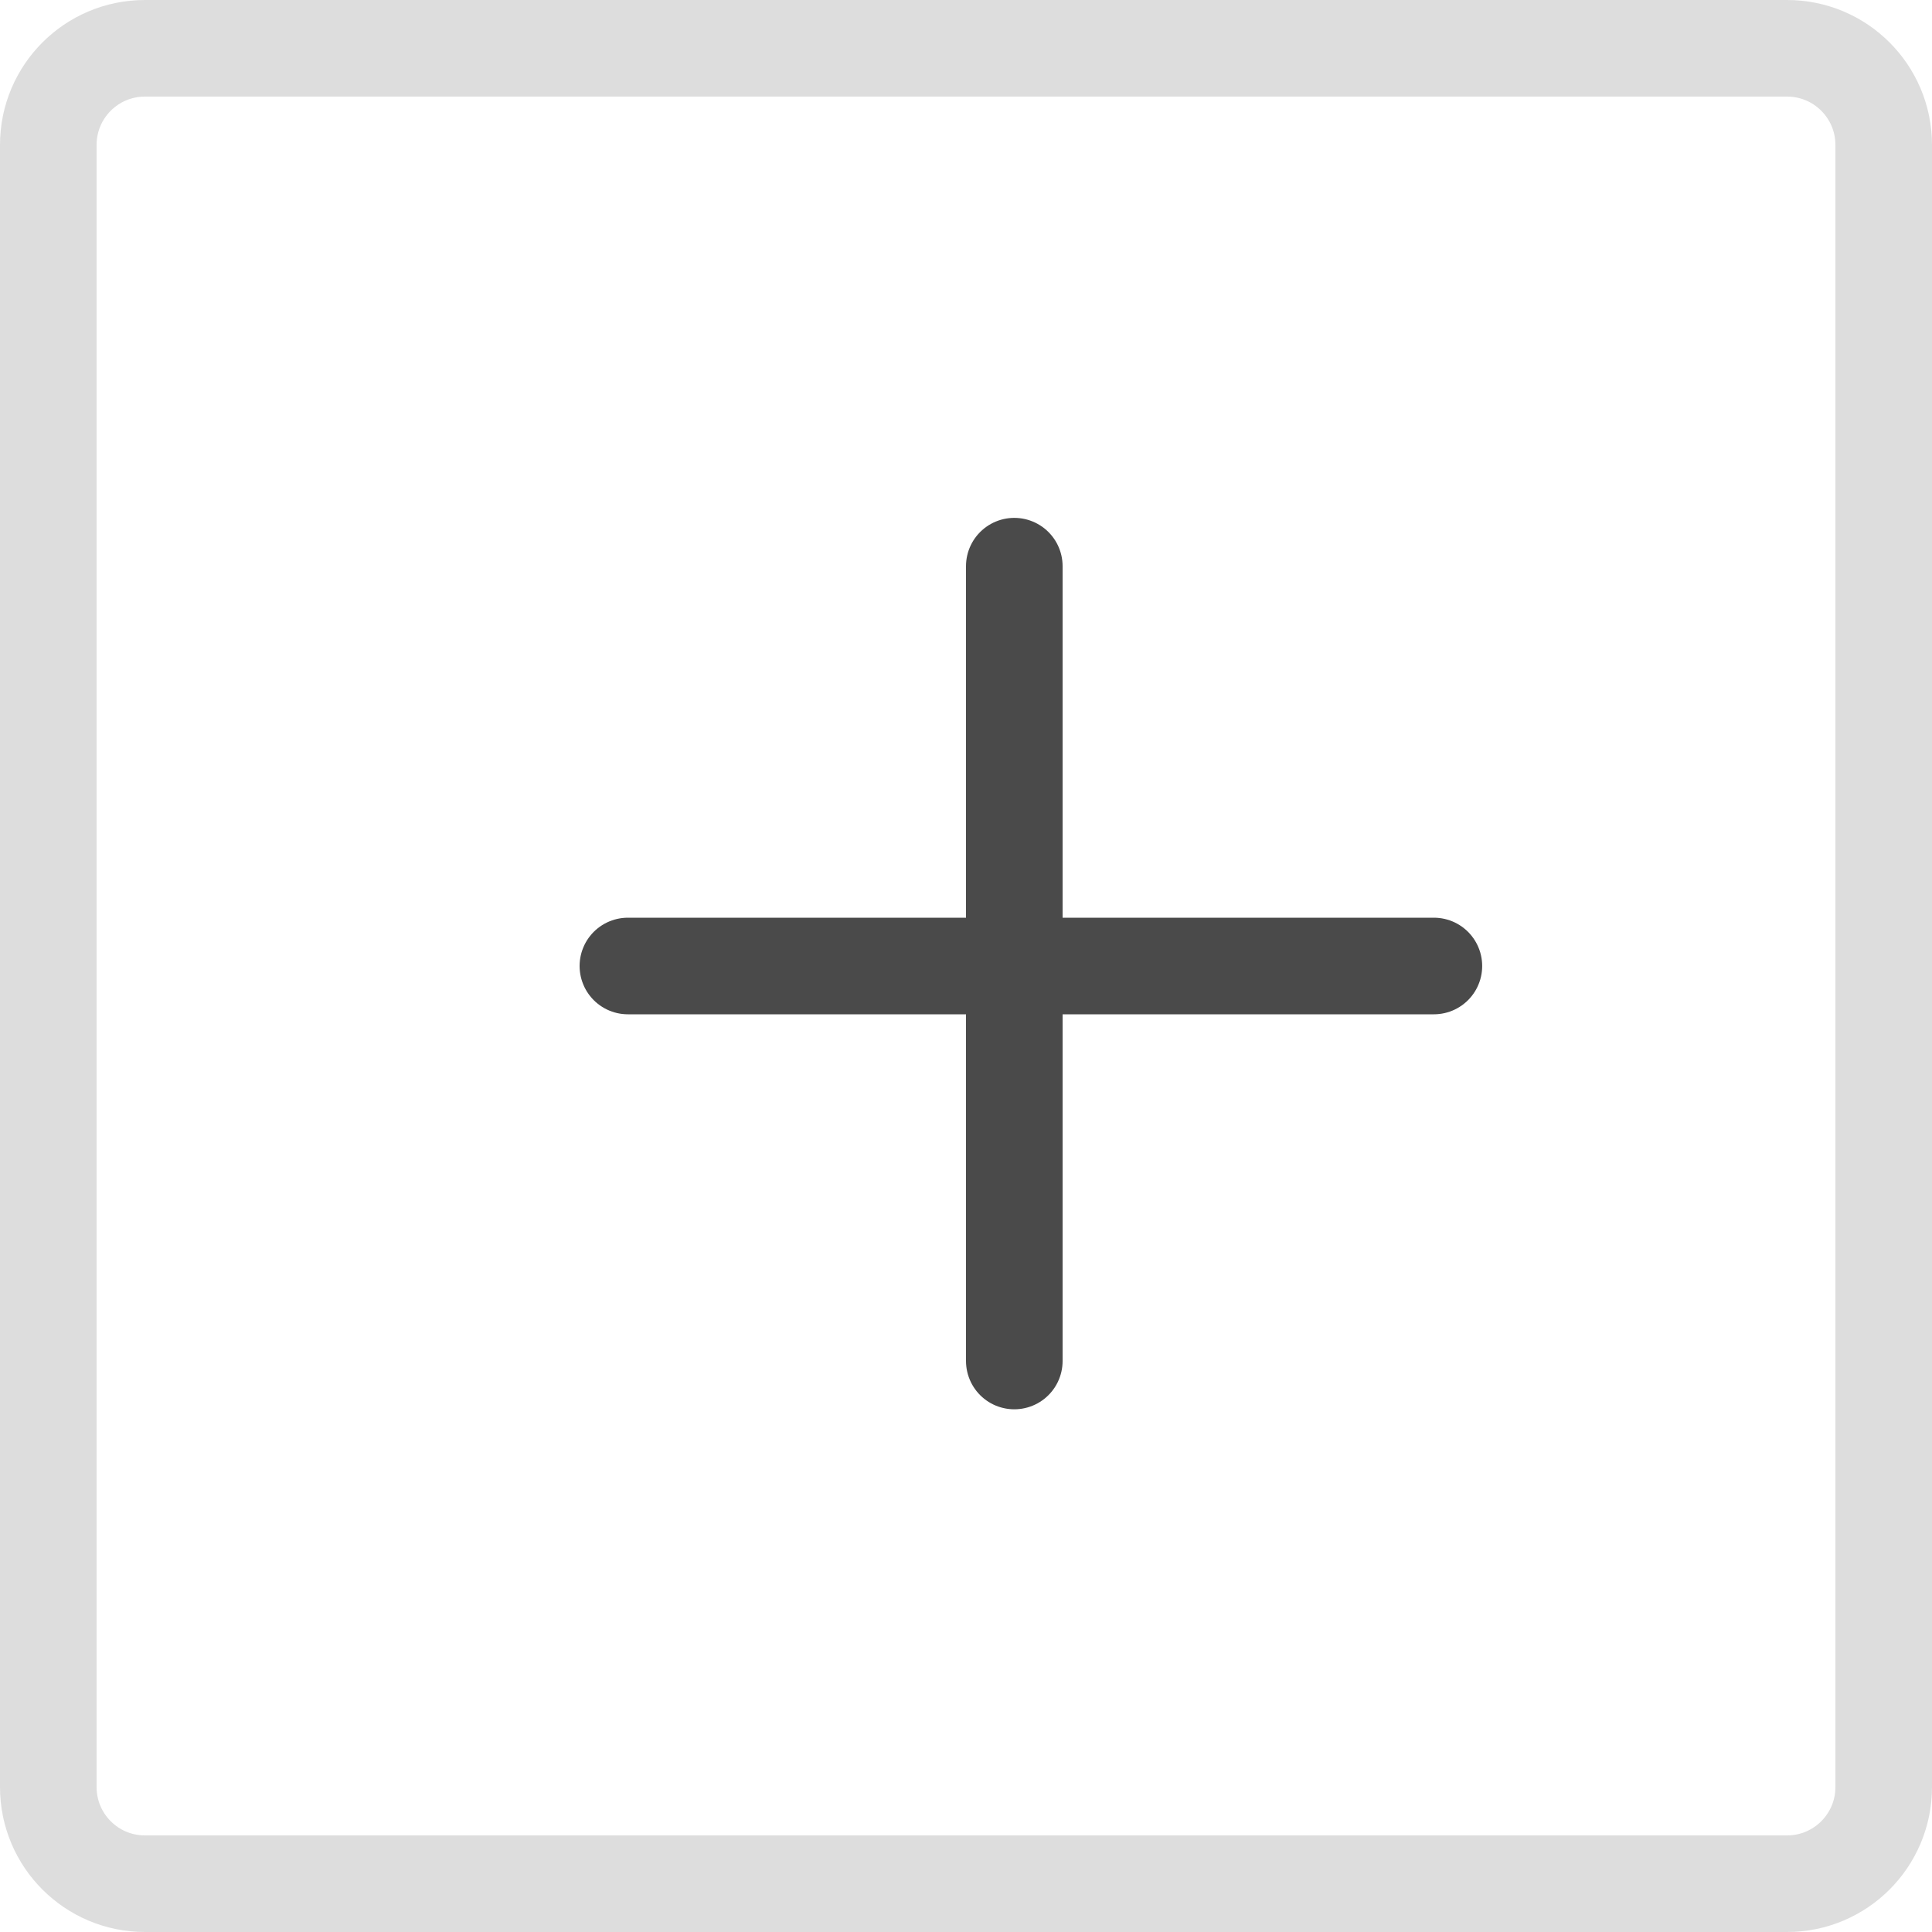
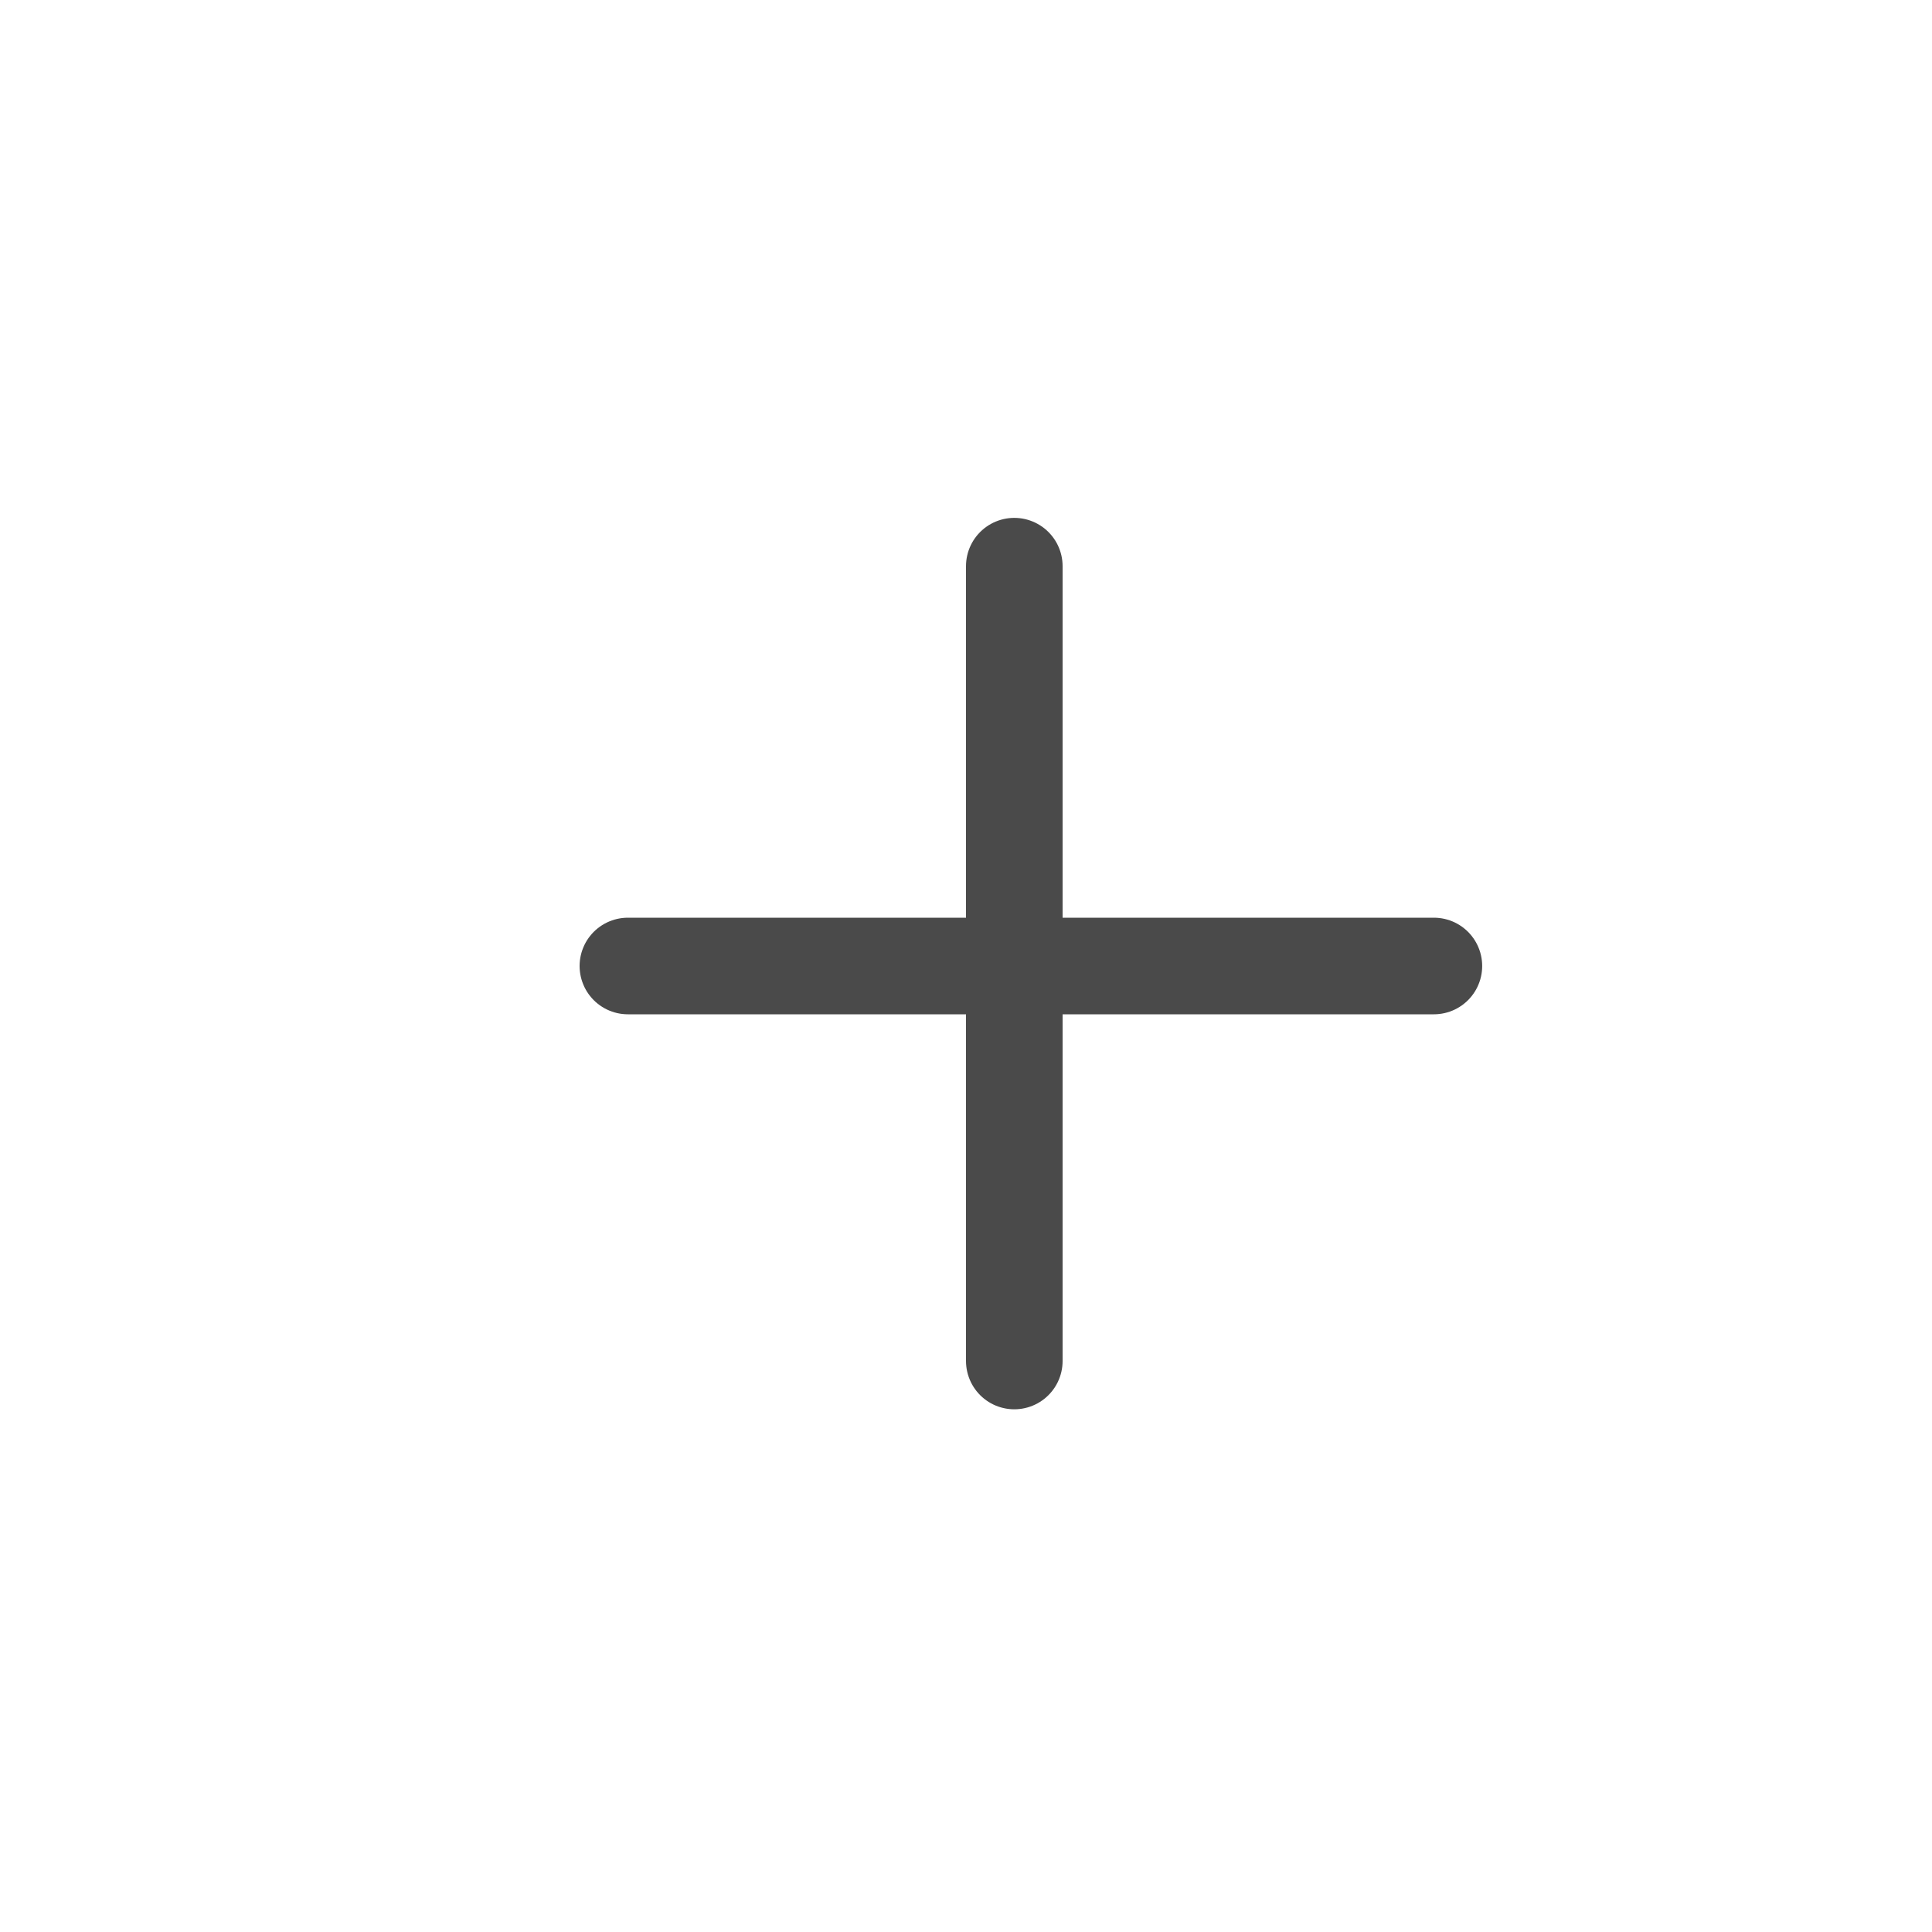
<svg xmlns="http://www.w3.org/2000/svg" width="40" height="40">
  <g transform="translate(-140 -25)" stroke-width="2" fill="none" fill-rule="evenodd">
-     <rect stroke="#979797" opacity=".327" x="141" y="26" width="38" height="38" rx="2" />
+     <rect stroke="transparent" opacity=".327" x="141" y="26" width="38" height="38" rx="2" />
    <g stroke="#4A4A4A" stroke-linecap="round">
      <path d="M161 53.178V36.722M153 45h16.687" />
    </g>
  </g>
</svg>
